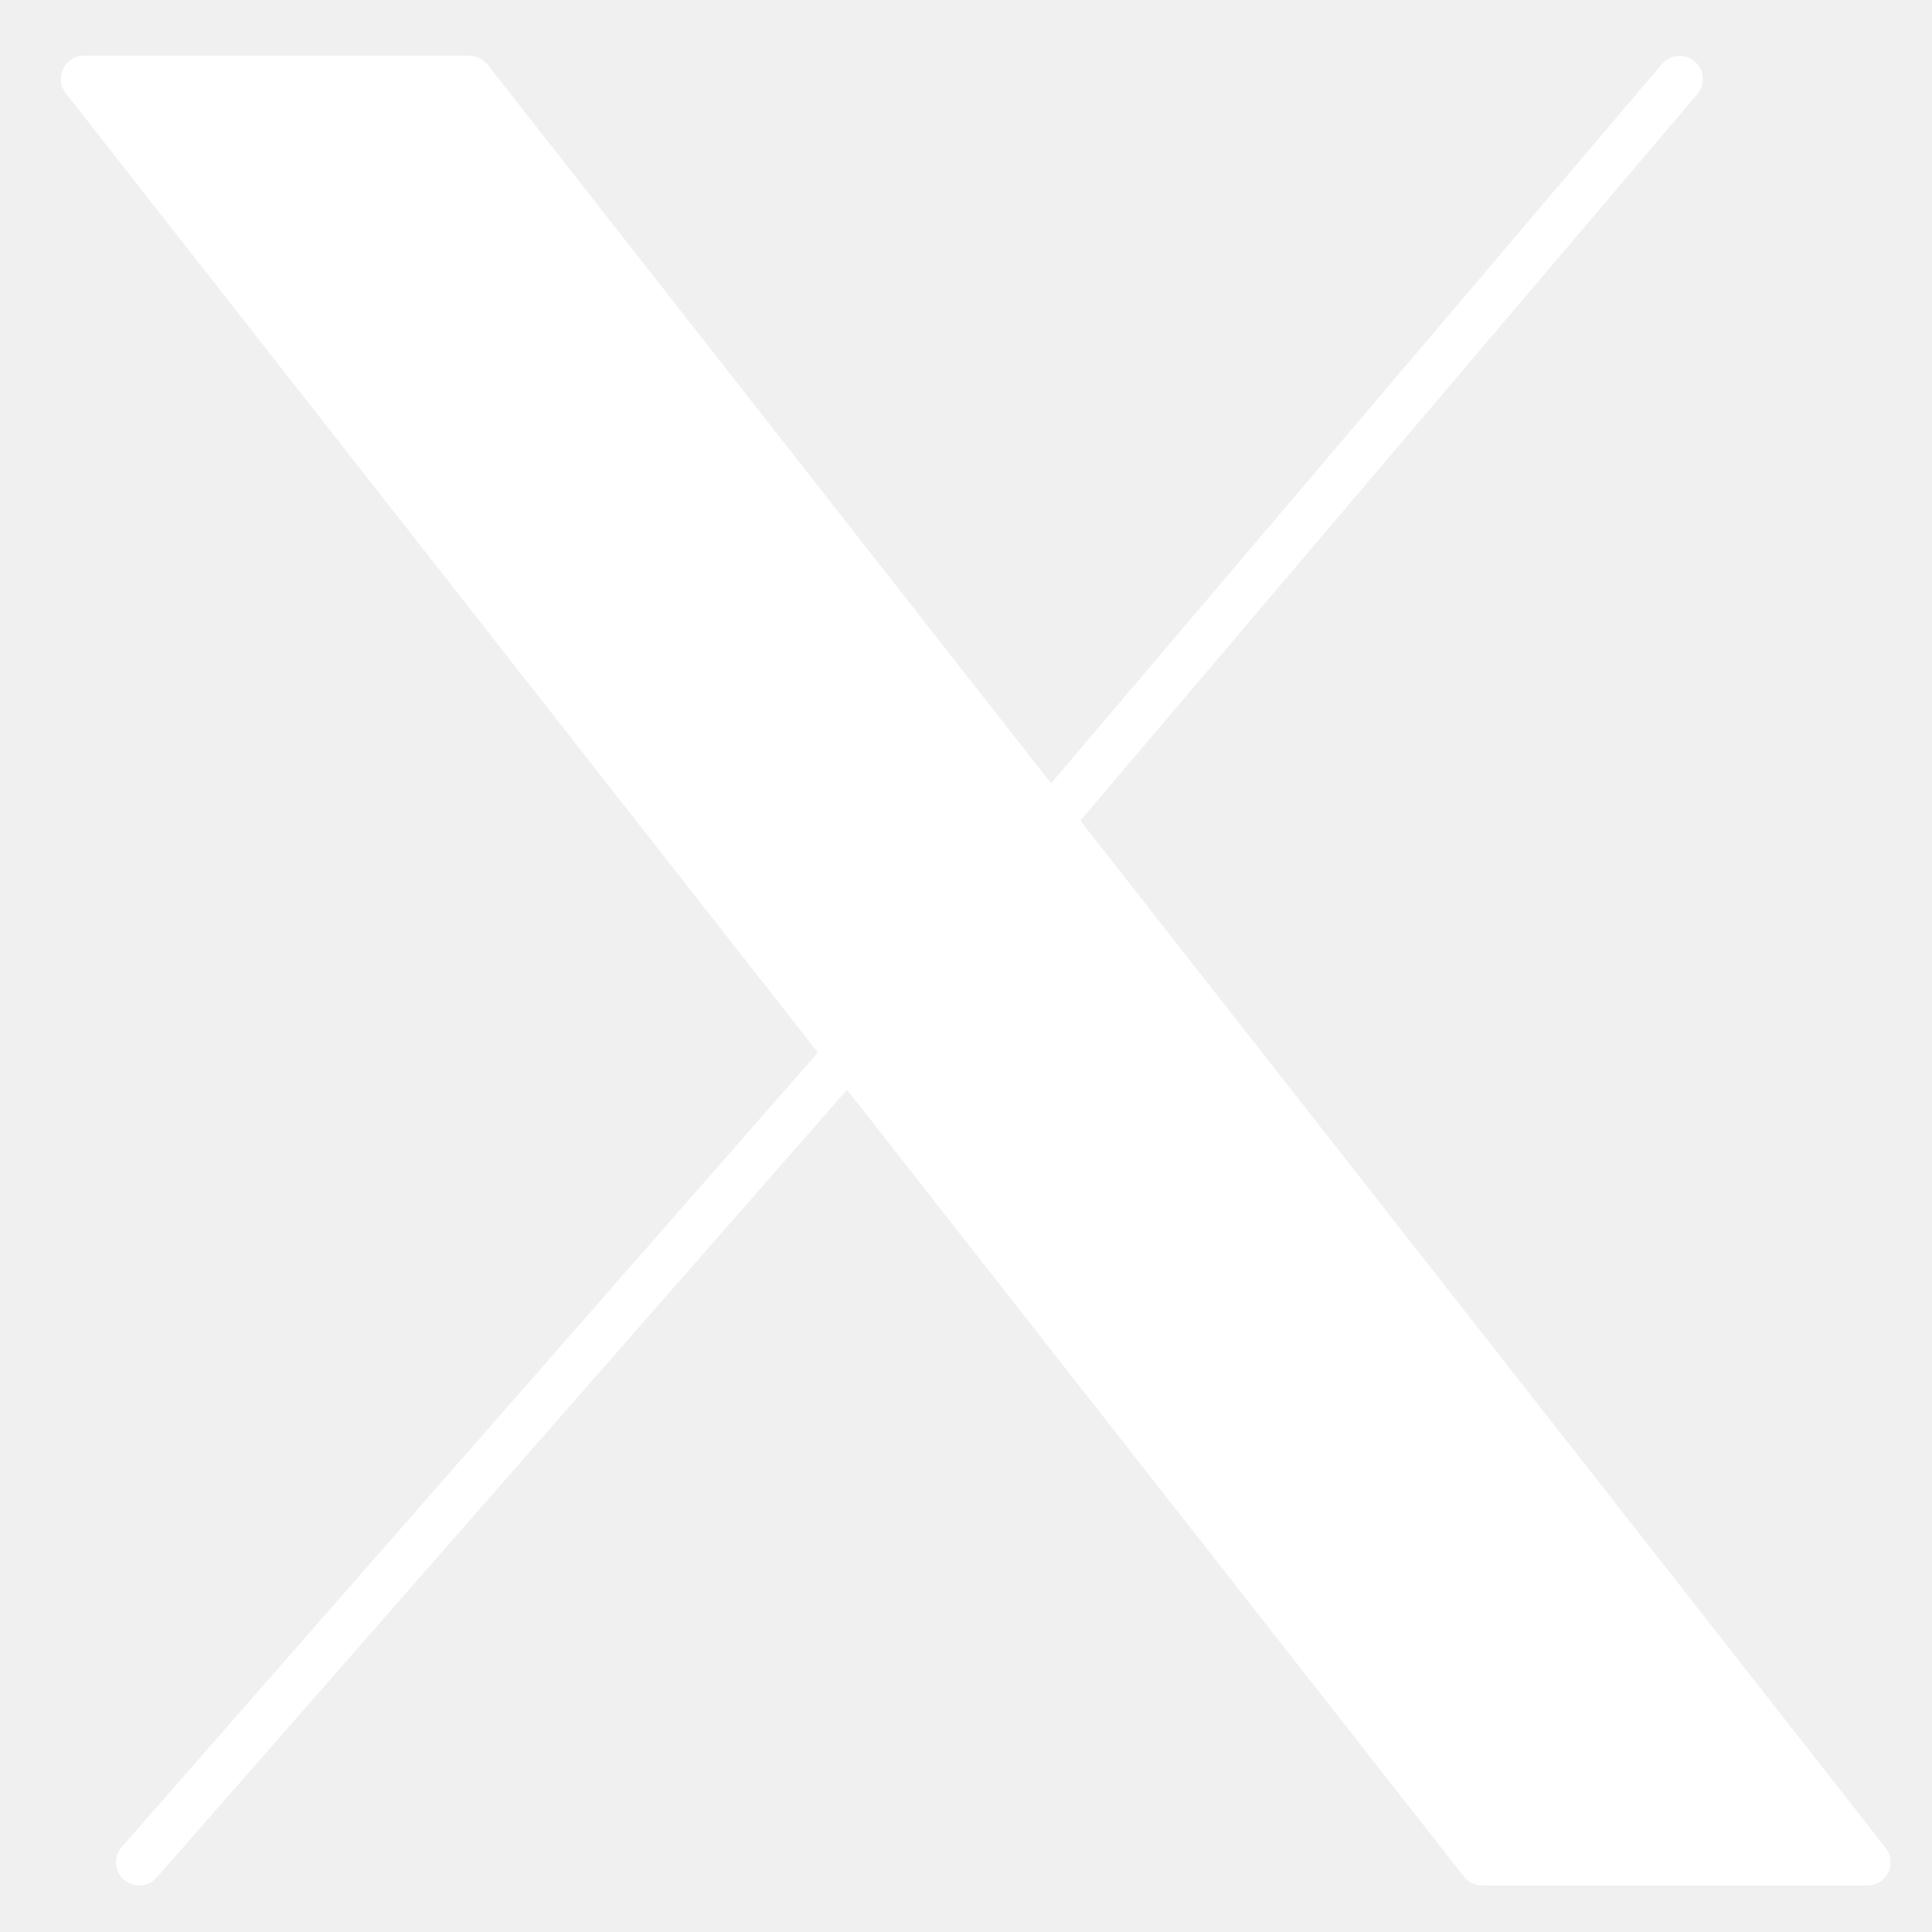
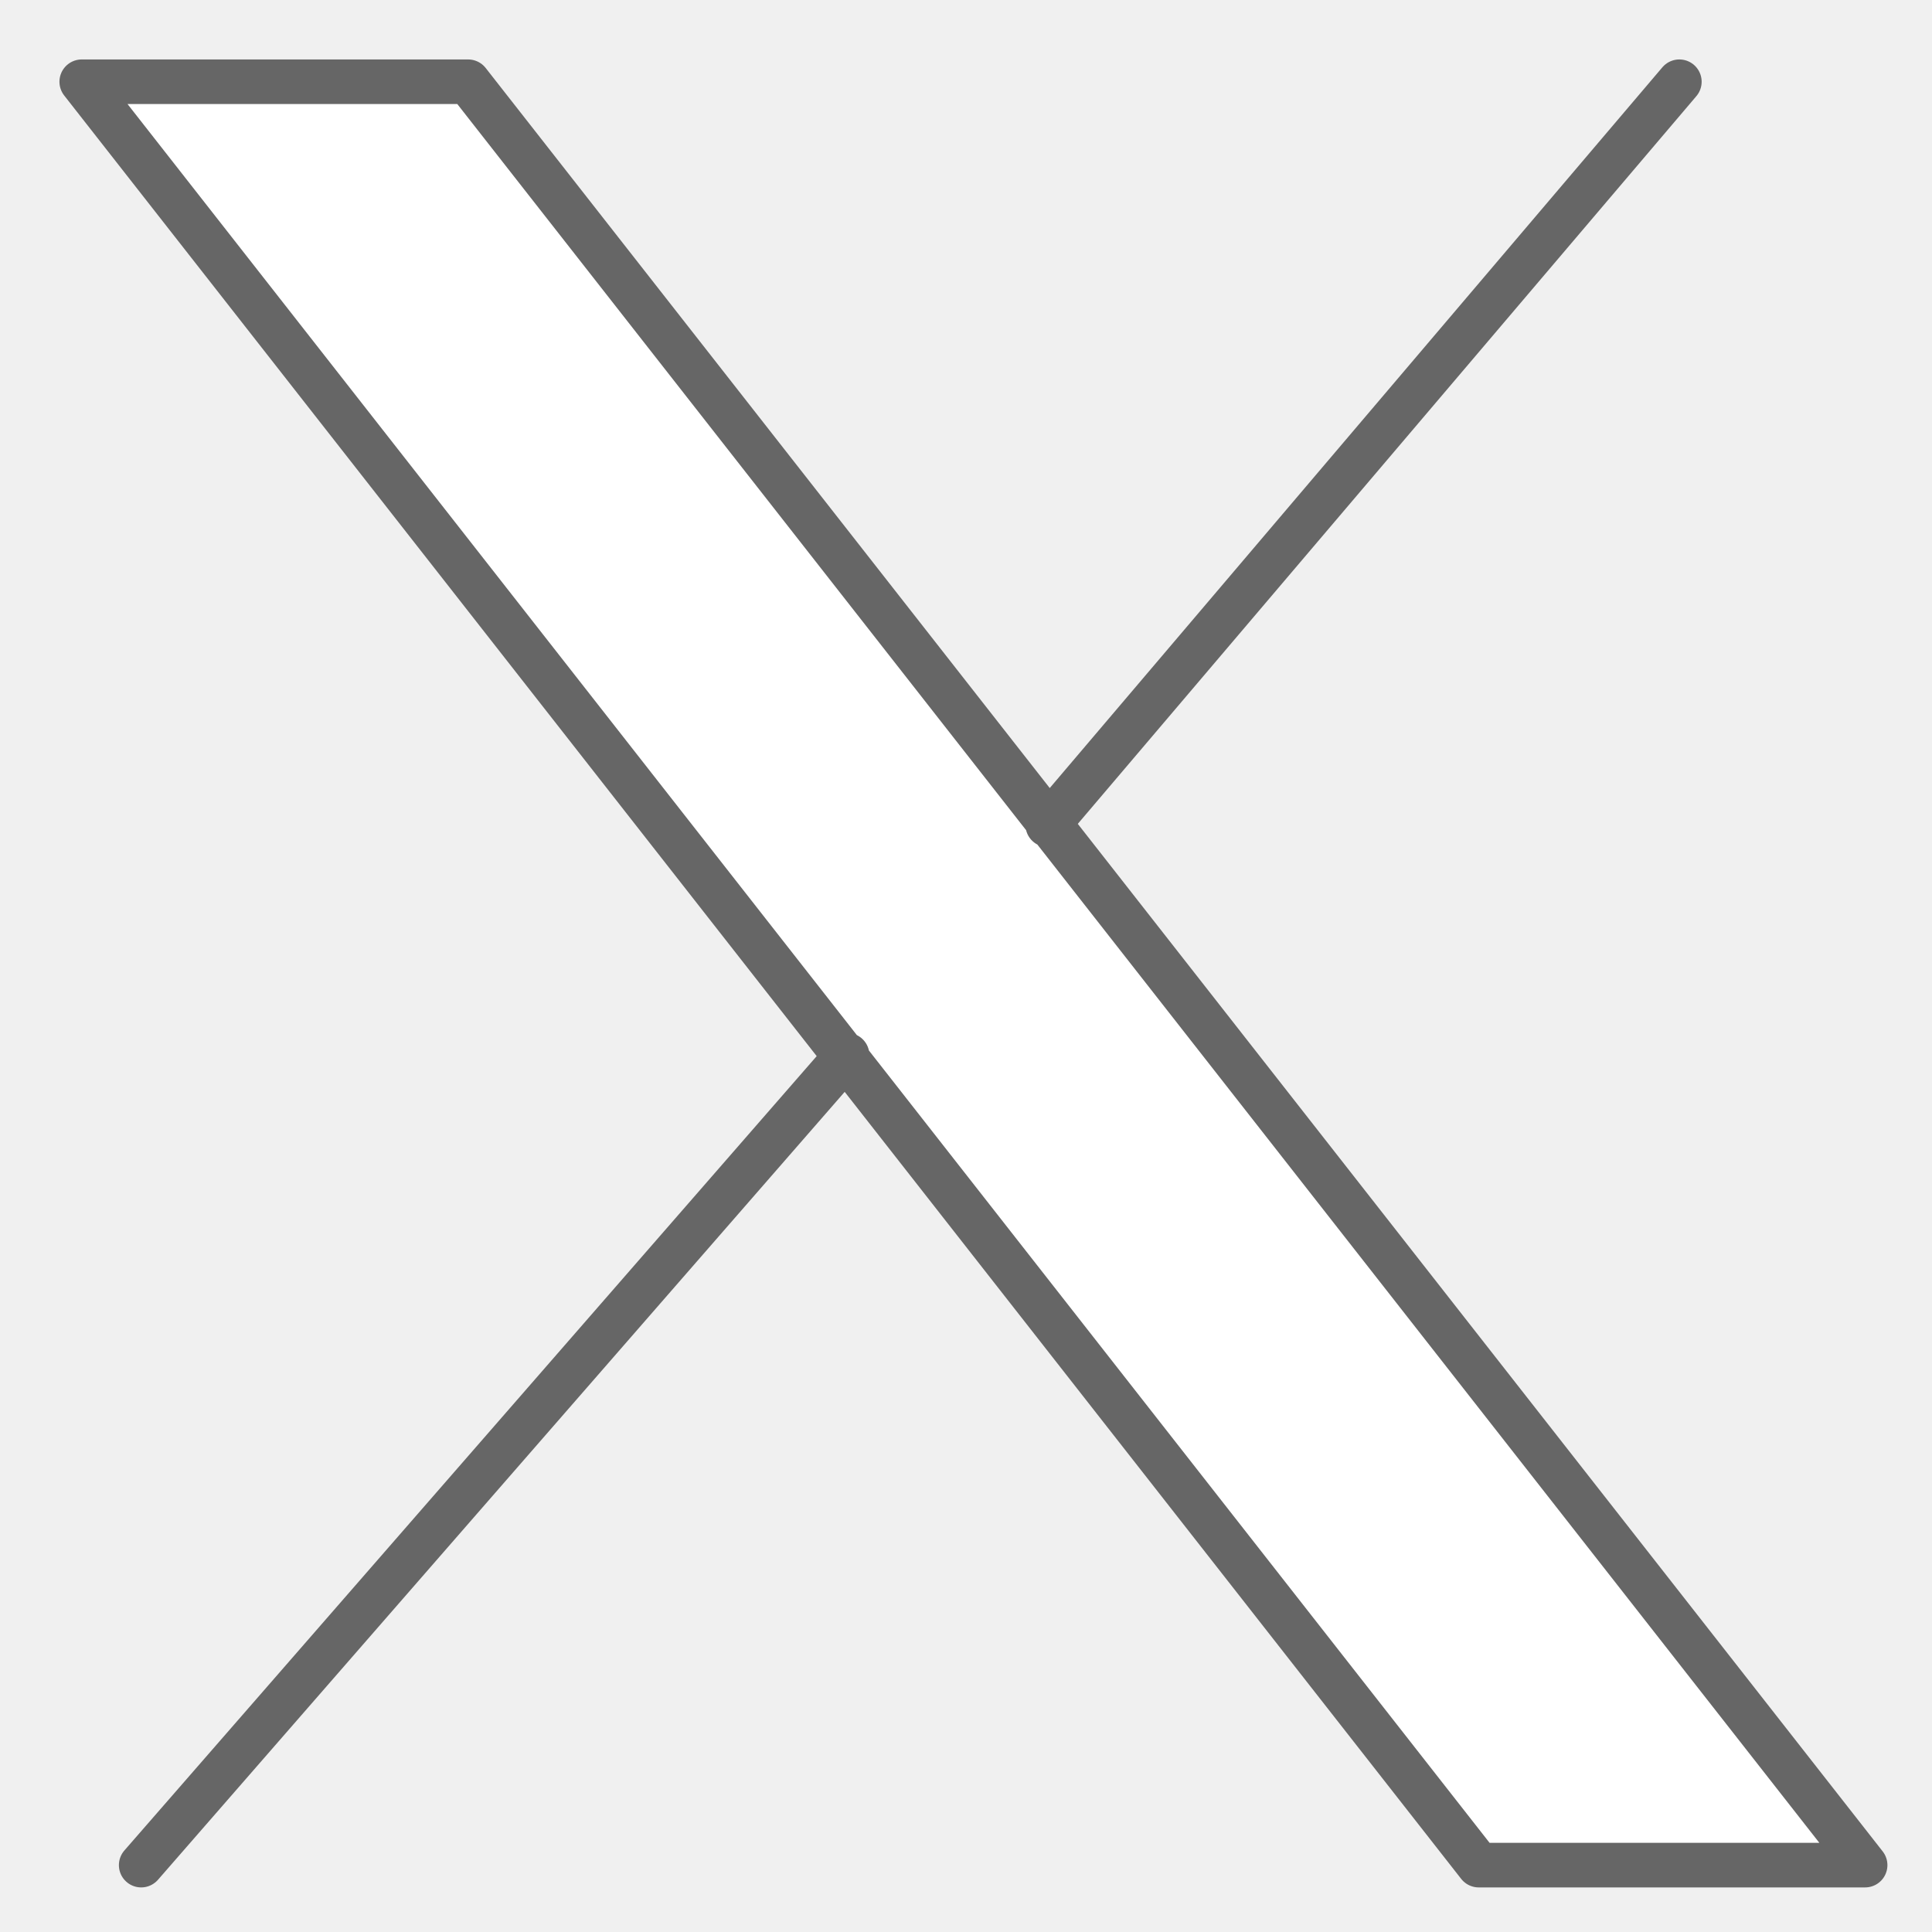
- <svg xmlns="http://www.w3.org/2000/svg" width="26" height="26" viewBox="0 0 26 26" fill="none">
-   <path d="M11.413 14.175L1.874 25.061ZM22.604 1.064L14.121 11.053ZM1.131 1.062L19.947 25.062H25.131L6.316 1.062H1.131Z" fill="white" />
-   <path d="M11.413 14.175L1.874 25.061M22.604 1.064L14.121 11.053M1.131 1.062L19.947 25.062H25.131L6.316 1.062H1.131Z" stroke="white" stroke-width="0.625" stroke-linecap="round" stroke-linejoin="round" />
+ <svg xmlns="http://www.w3.org/2000/svg" id="_レイヤー_1" data-name="レイヤー_1" version="1.1" viewBox="0 0 26 26">
+   <defs>
+     <style>
+       .st0 {
+         fill: #fff;
+       }
+ 
+       .st1 {
+         fill: none;
+         stroke: #666;
+         stroke-linecap: round;
+         stroke-linejoin: round;
+         stroke-width: .6px;
+       }
+     </style>
+   </defs>
+   <path class="st0" d="M11.4,14.2L1.9,25.1l9.5-10.9ZM22.6,1.1l-8.5,10L22.6,1.1ZM1.1,1.1l18.8,24h5.2L6.3,1.1H1.1Z" />
+   <path class="st1" d="M11.4,14.2L1.9,25.1M22.6,1.1l-8.5,10M1.1,1.1l18.8,24h5.2L6.3,1.1H1.1Z" />
</svg>
